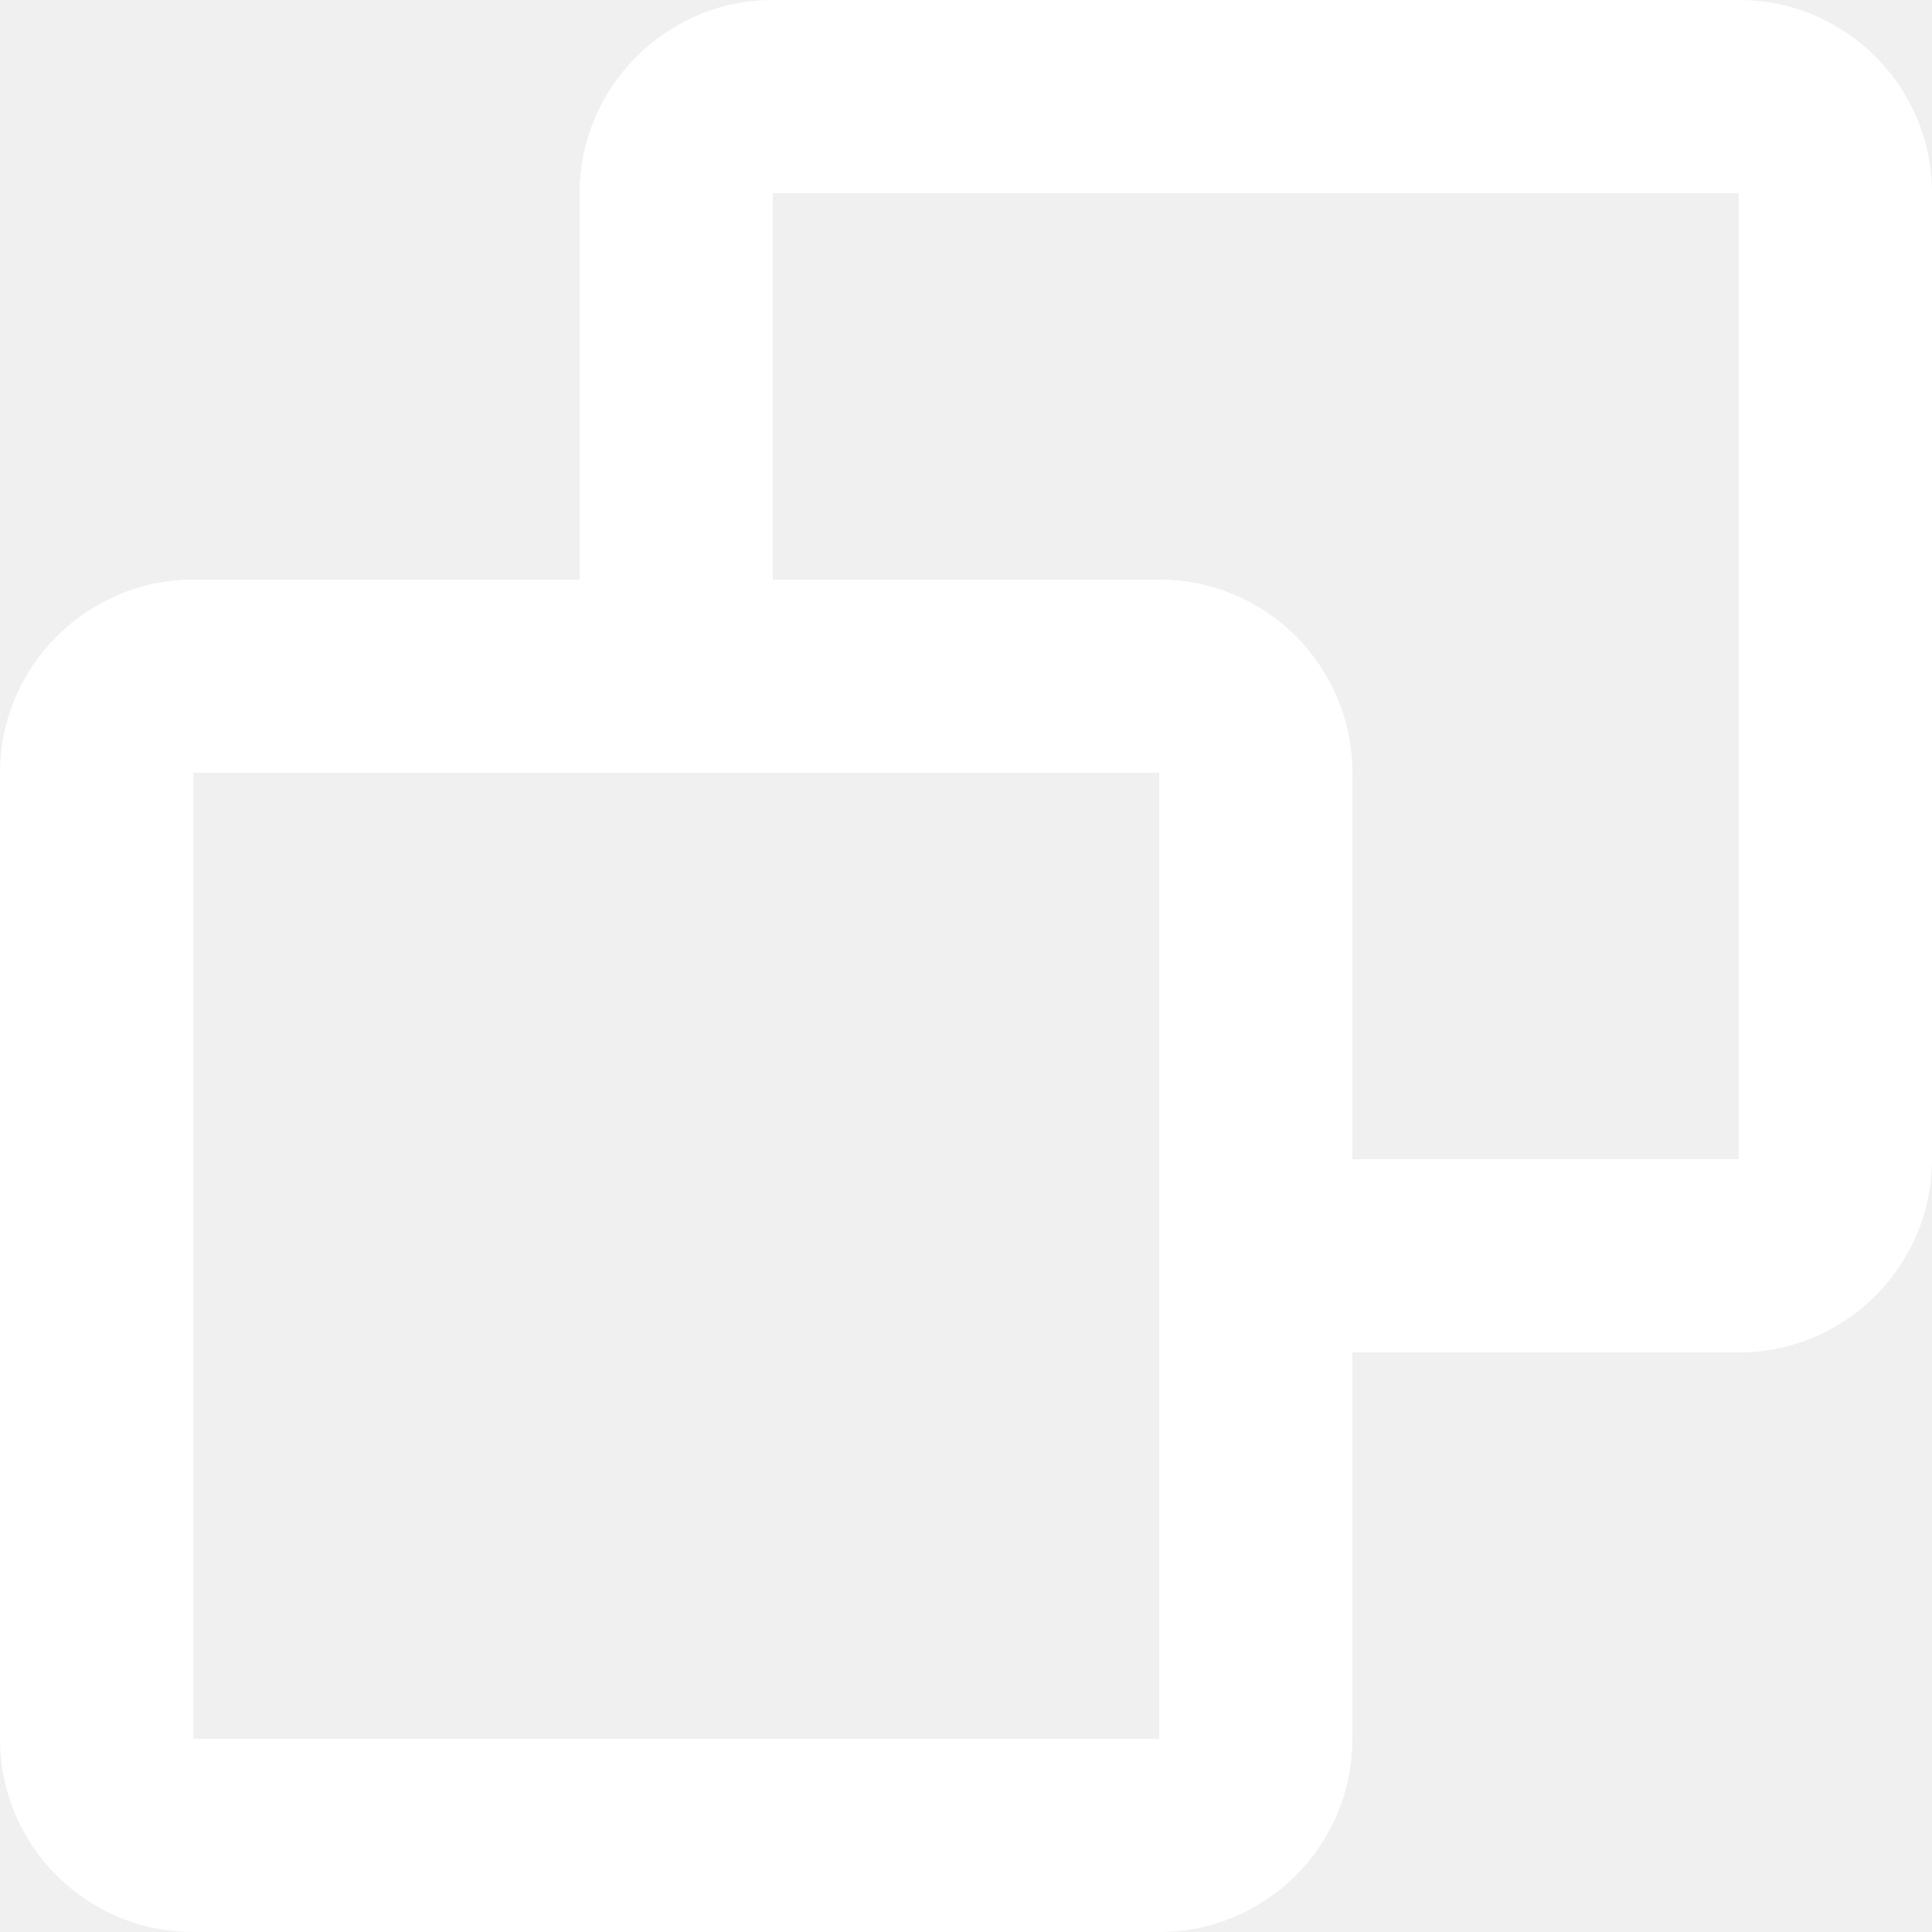
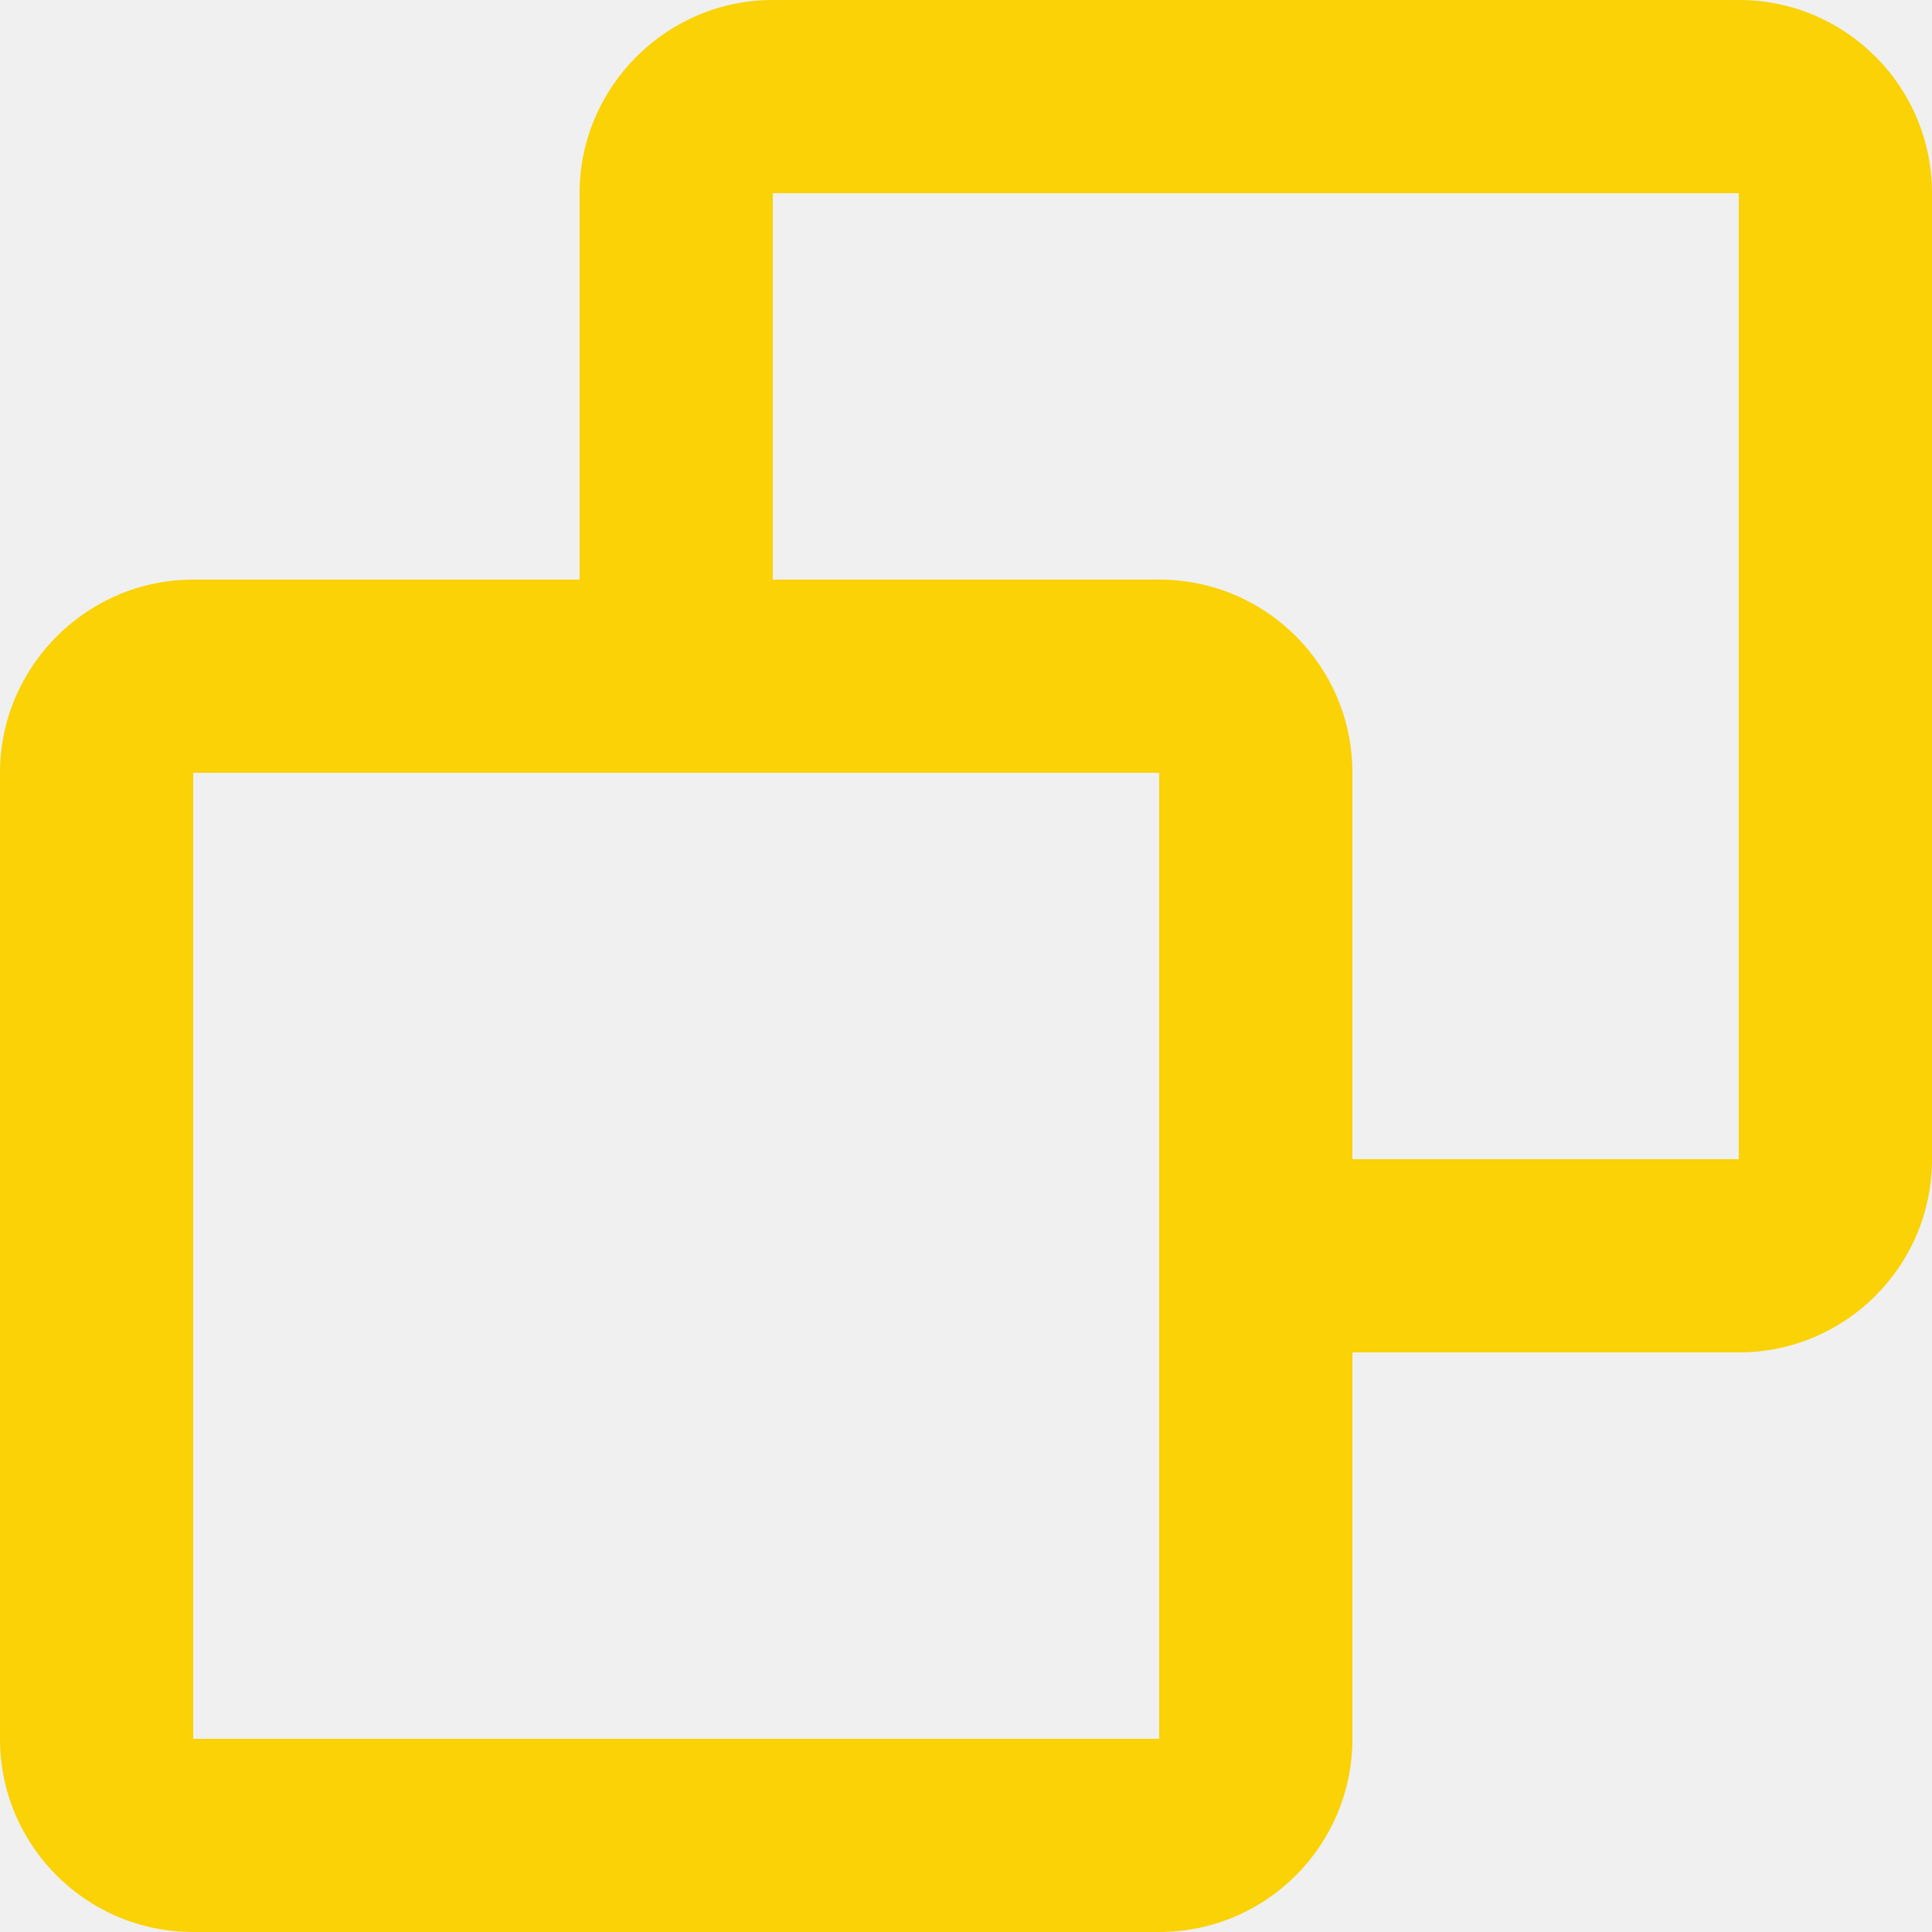
<svg xmlns="http://www.w3.org/2000/svg" version="1.1" width="20" height="20" viewBox="0 0 20 20" id="svg4">
  <defs id="defs8" />
-   <path d="M6 6v-4c0-1.1 0.9-2 2-2h10c1.105 0 2 0.895 2 2v0 10c0 1.105-0.895 2-2 2v0h-4v4c0 1.105-0.895 2-2 2v0h-10c-1.105 0-2-0.895-2-2v0-10c0-1.1 0.9-2 2-2h4zM8 6h4c1.105 0 2 0.895 2 2v0 4h4v-10h-10v4zM2 8v10h10v-10h-10z" id="path2" style="fill:#ffffff" />
+   <path d="M6 6v-4c0-1.1 0.9-2 2-2h10c1.105 0 2 0.895 2 2v0 10c0 1.105-0.895 2-2 2v0h-4v4c0 1.105-0.895 2-2 2v0h-10c-1.105 0-2-0.895-2-2v0-10c0-1.1 0.9-2 2-2h4zM8 6h4c1.105 0 2 0.895 2 2v0 4h4v-10h-10v4zM2 8v10h10v-10h-10z" id="path2" style="fill:#fad205;fill-opacity:1" />
</svg>
